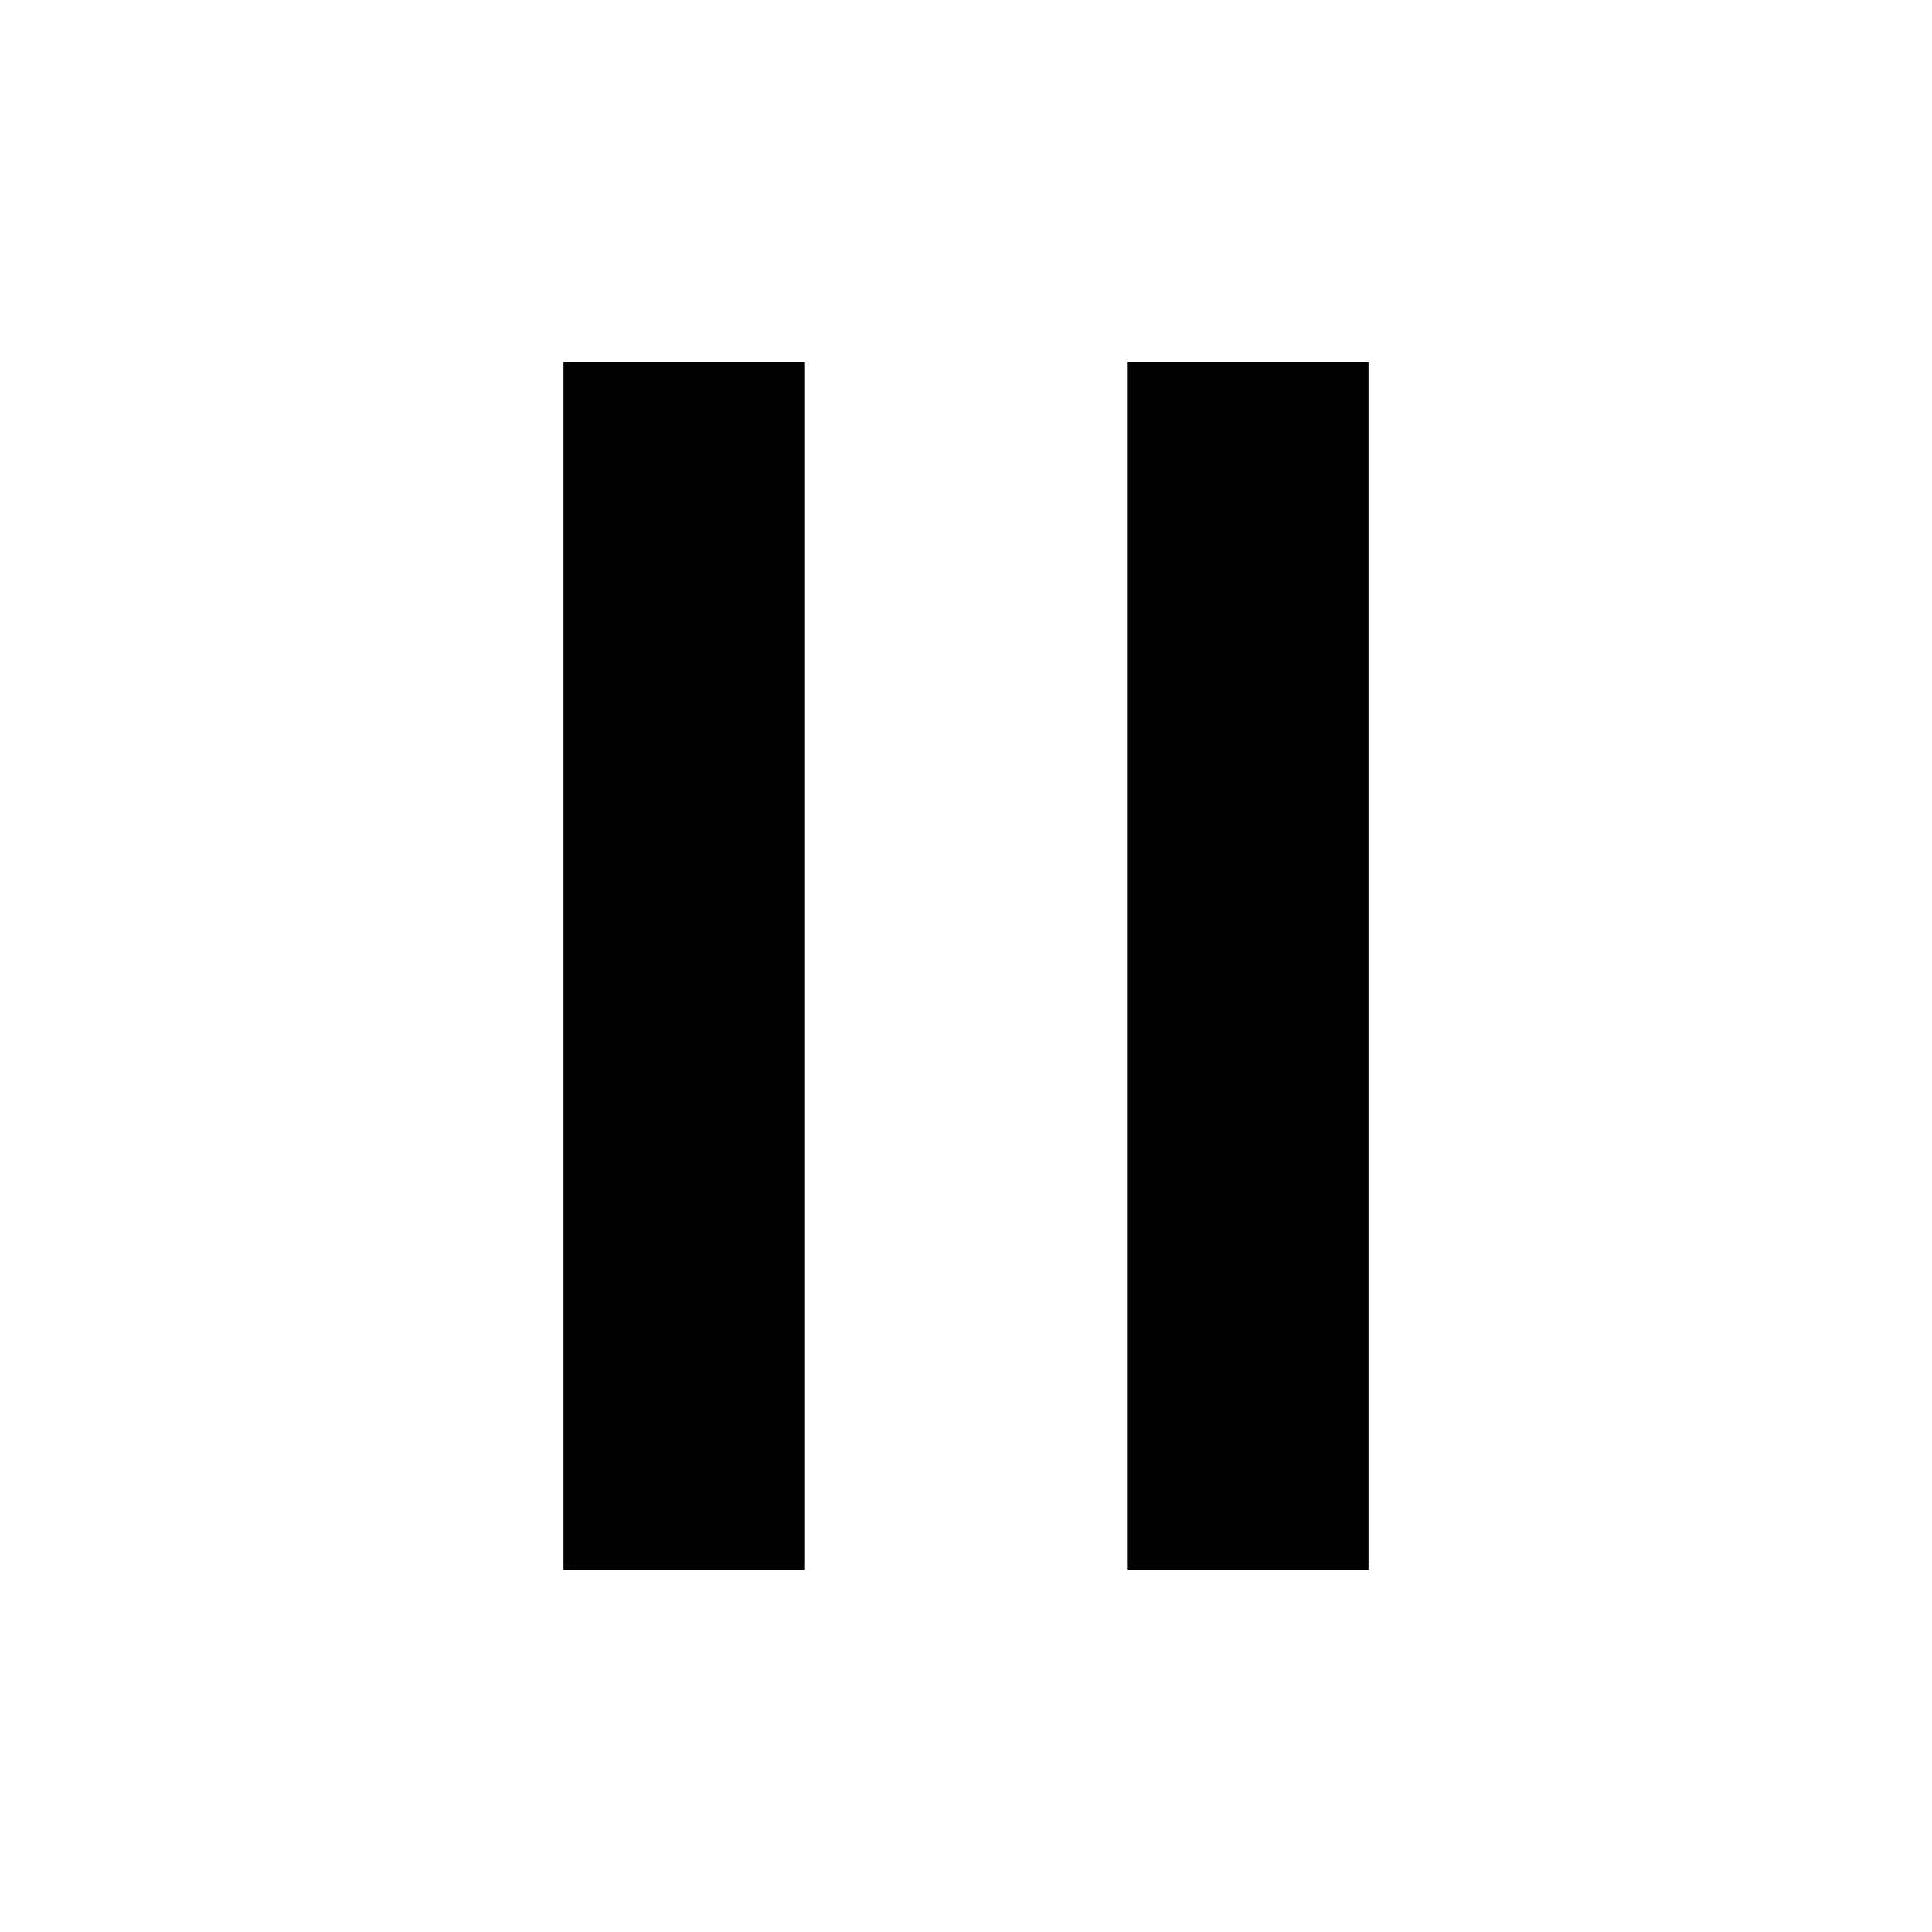
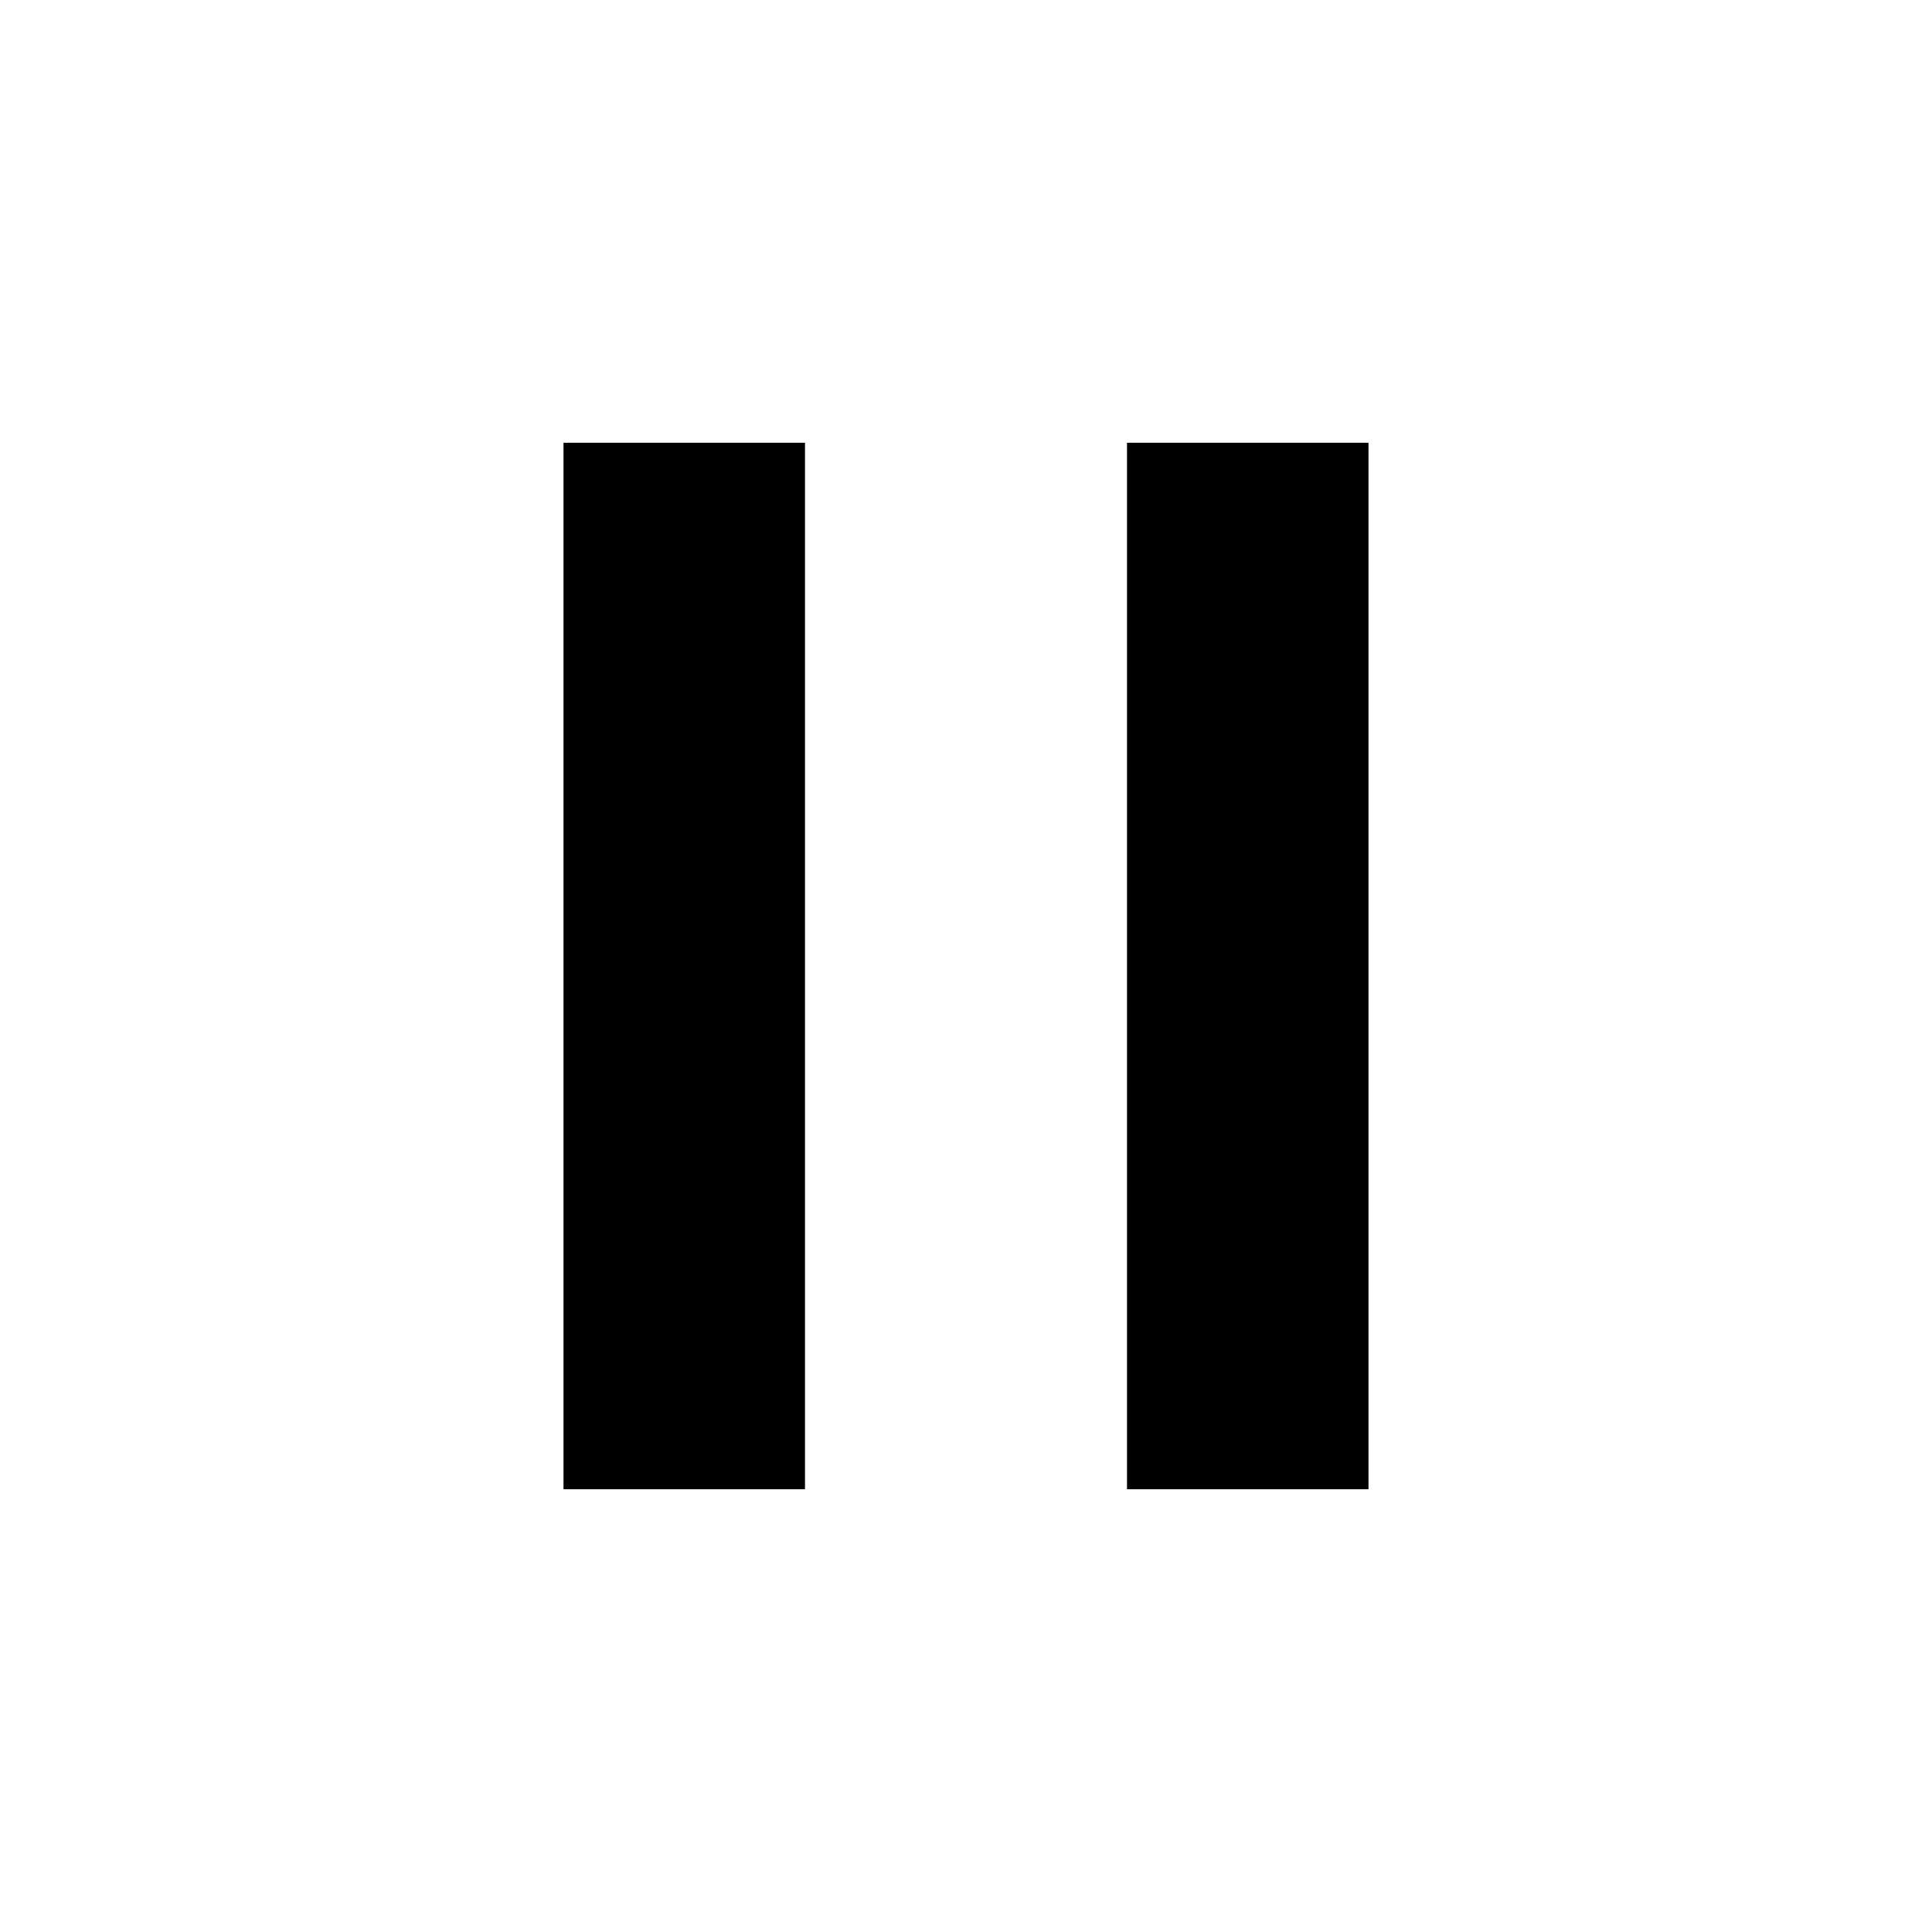
<svg xmlns="http://www.w3.org/2000/svg" viewBox="0 0 24 24" fill="none" stroke="currentColor" stroke-width="3" stroke-linejoin="miter">
-   <path d="M8.5 4.5 L8.5 19.5" />
-   <path d="M15.5 4.5 L15.5 19.5" />
+   <path d="M8.5 5.5 L8.5 18.5" />
+   <path d="M15.5 5.5 L15.5 18.5" />
</svg>
